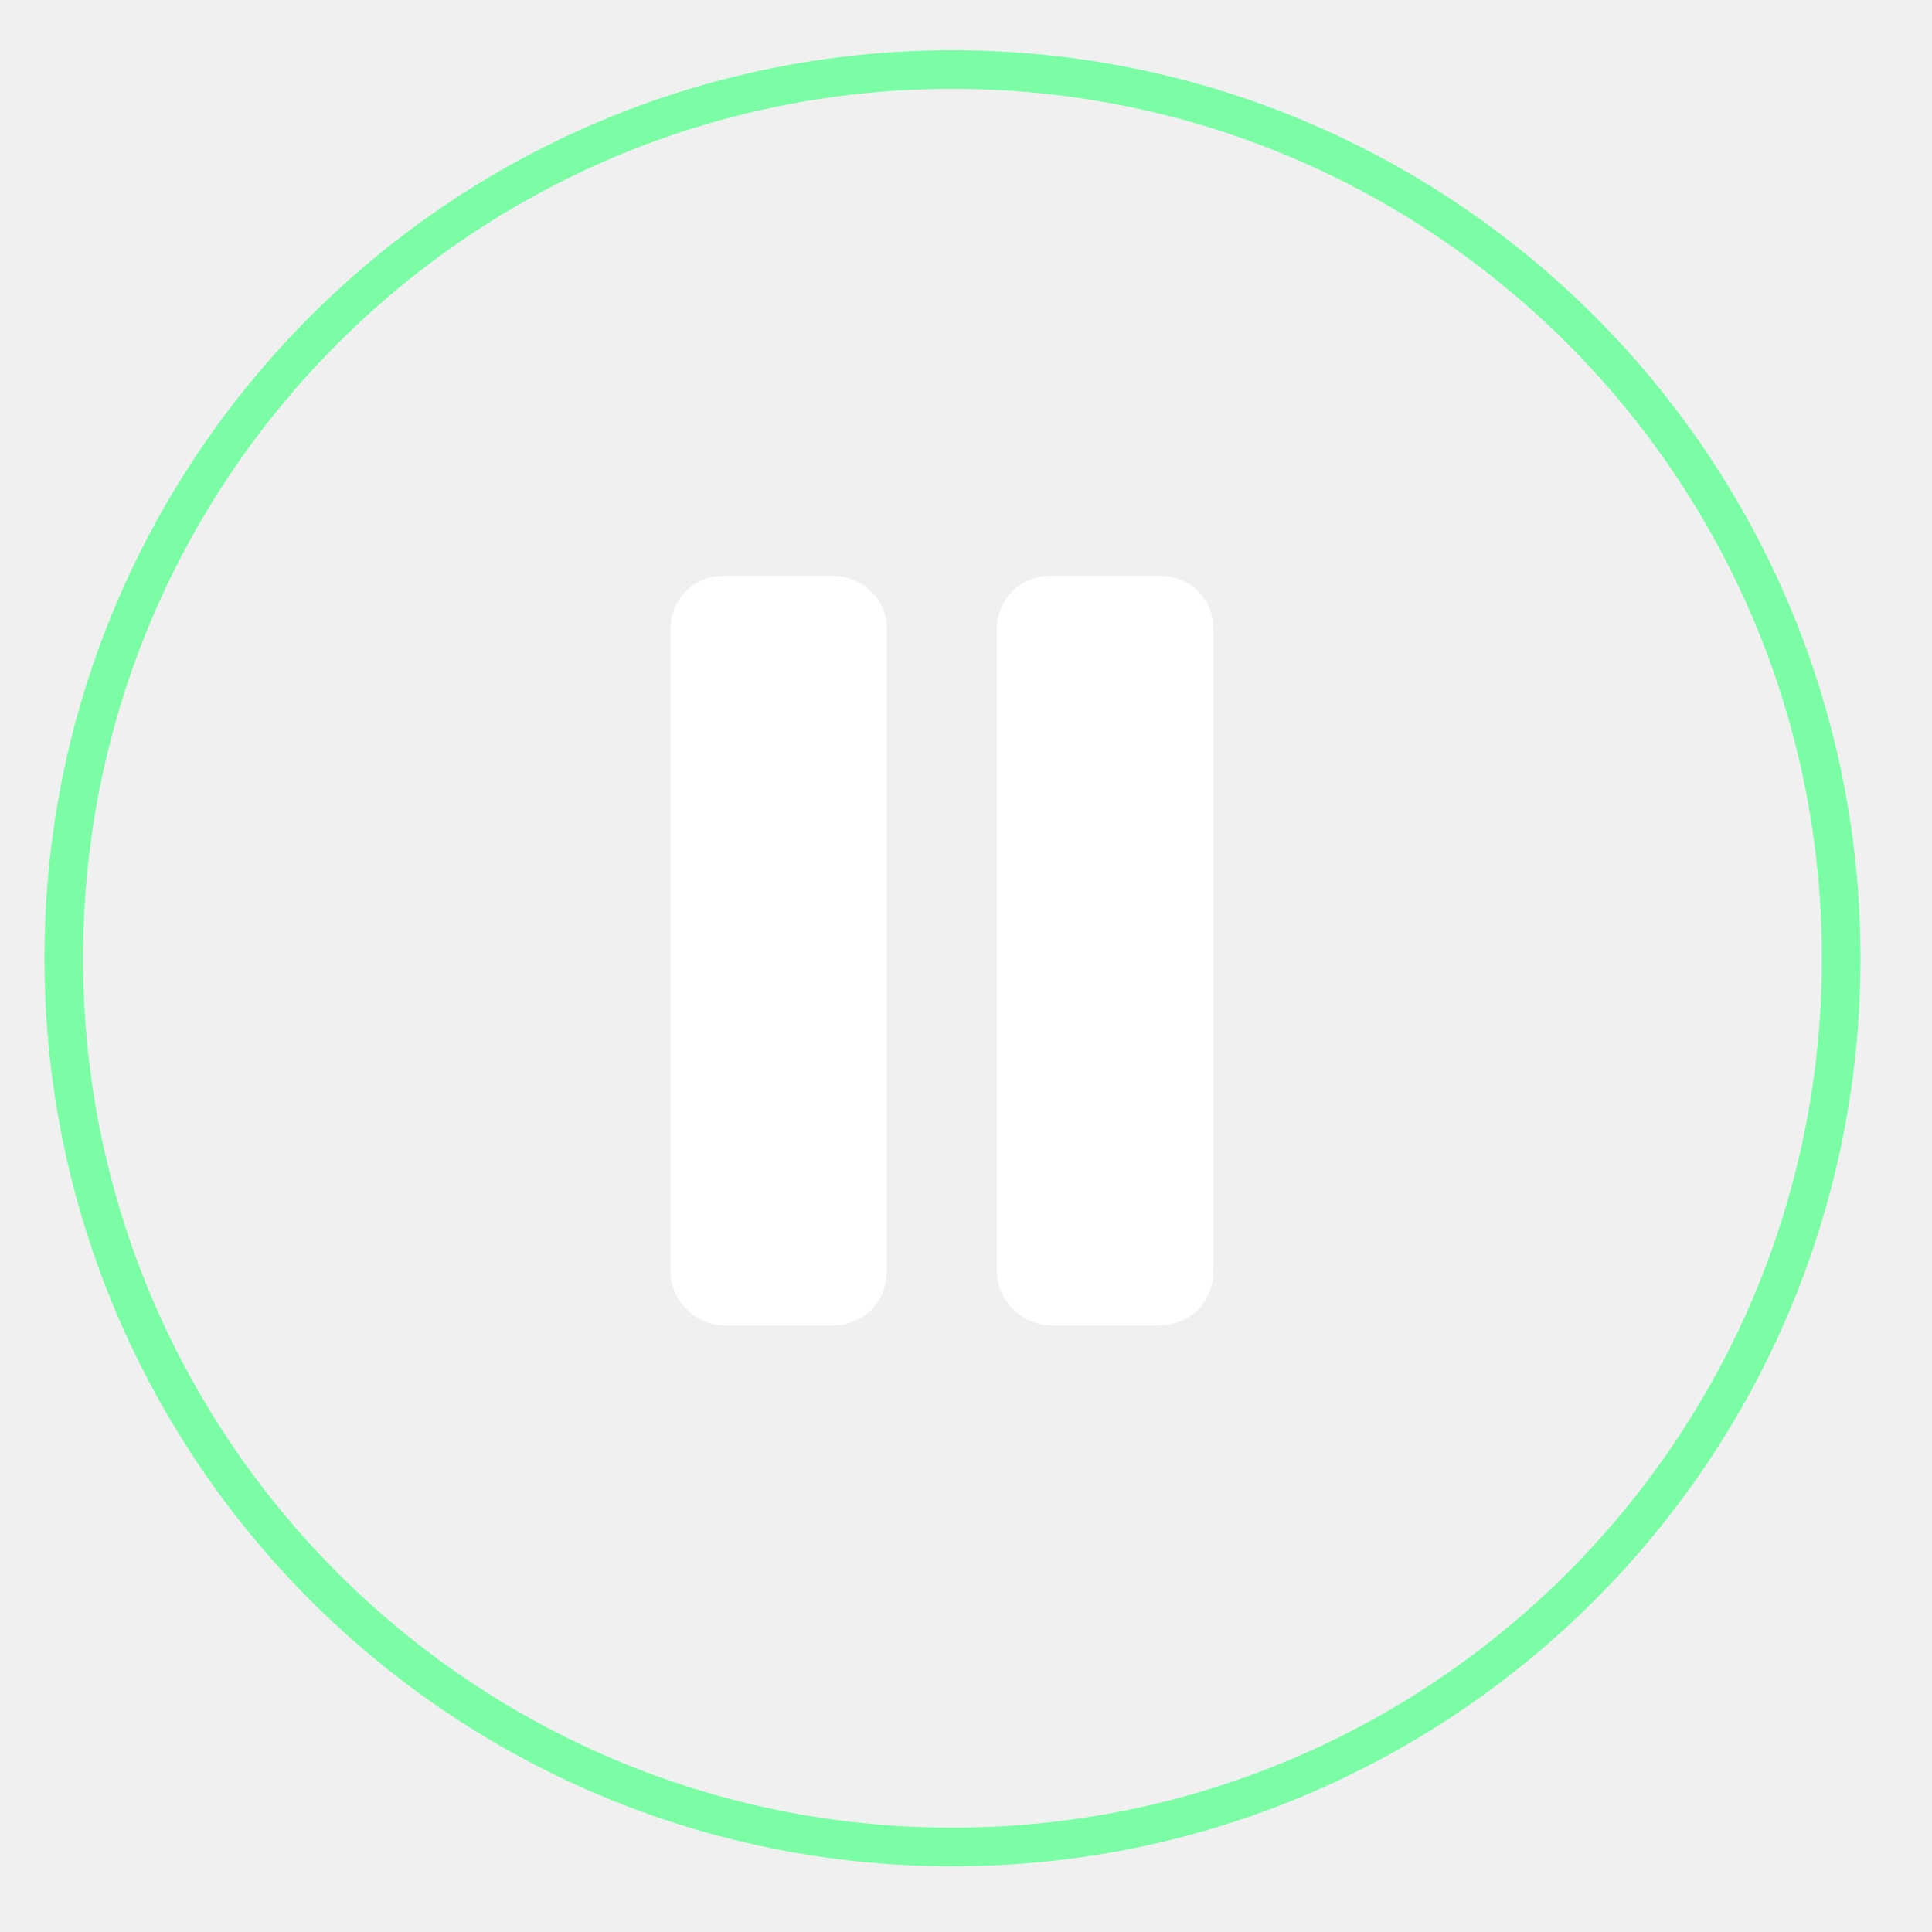
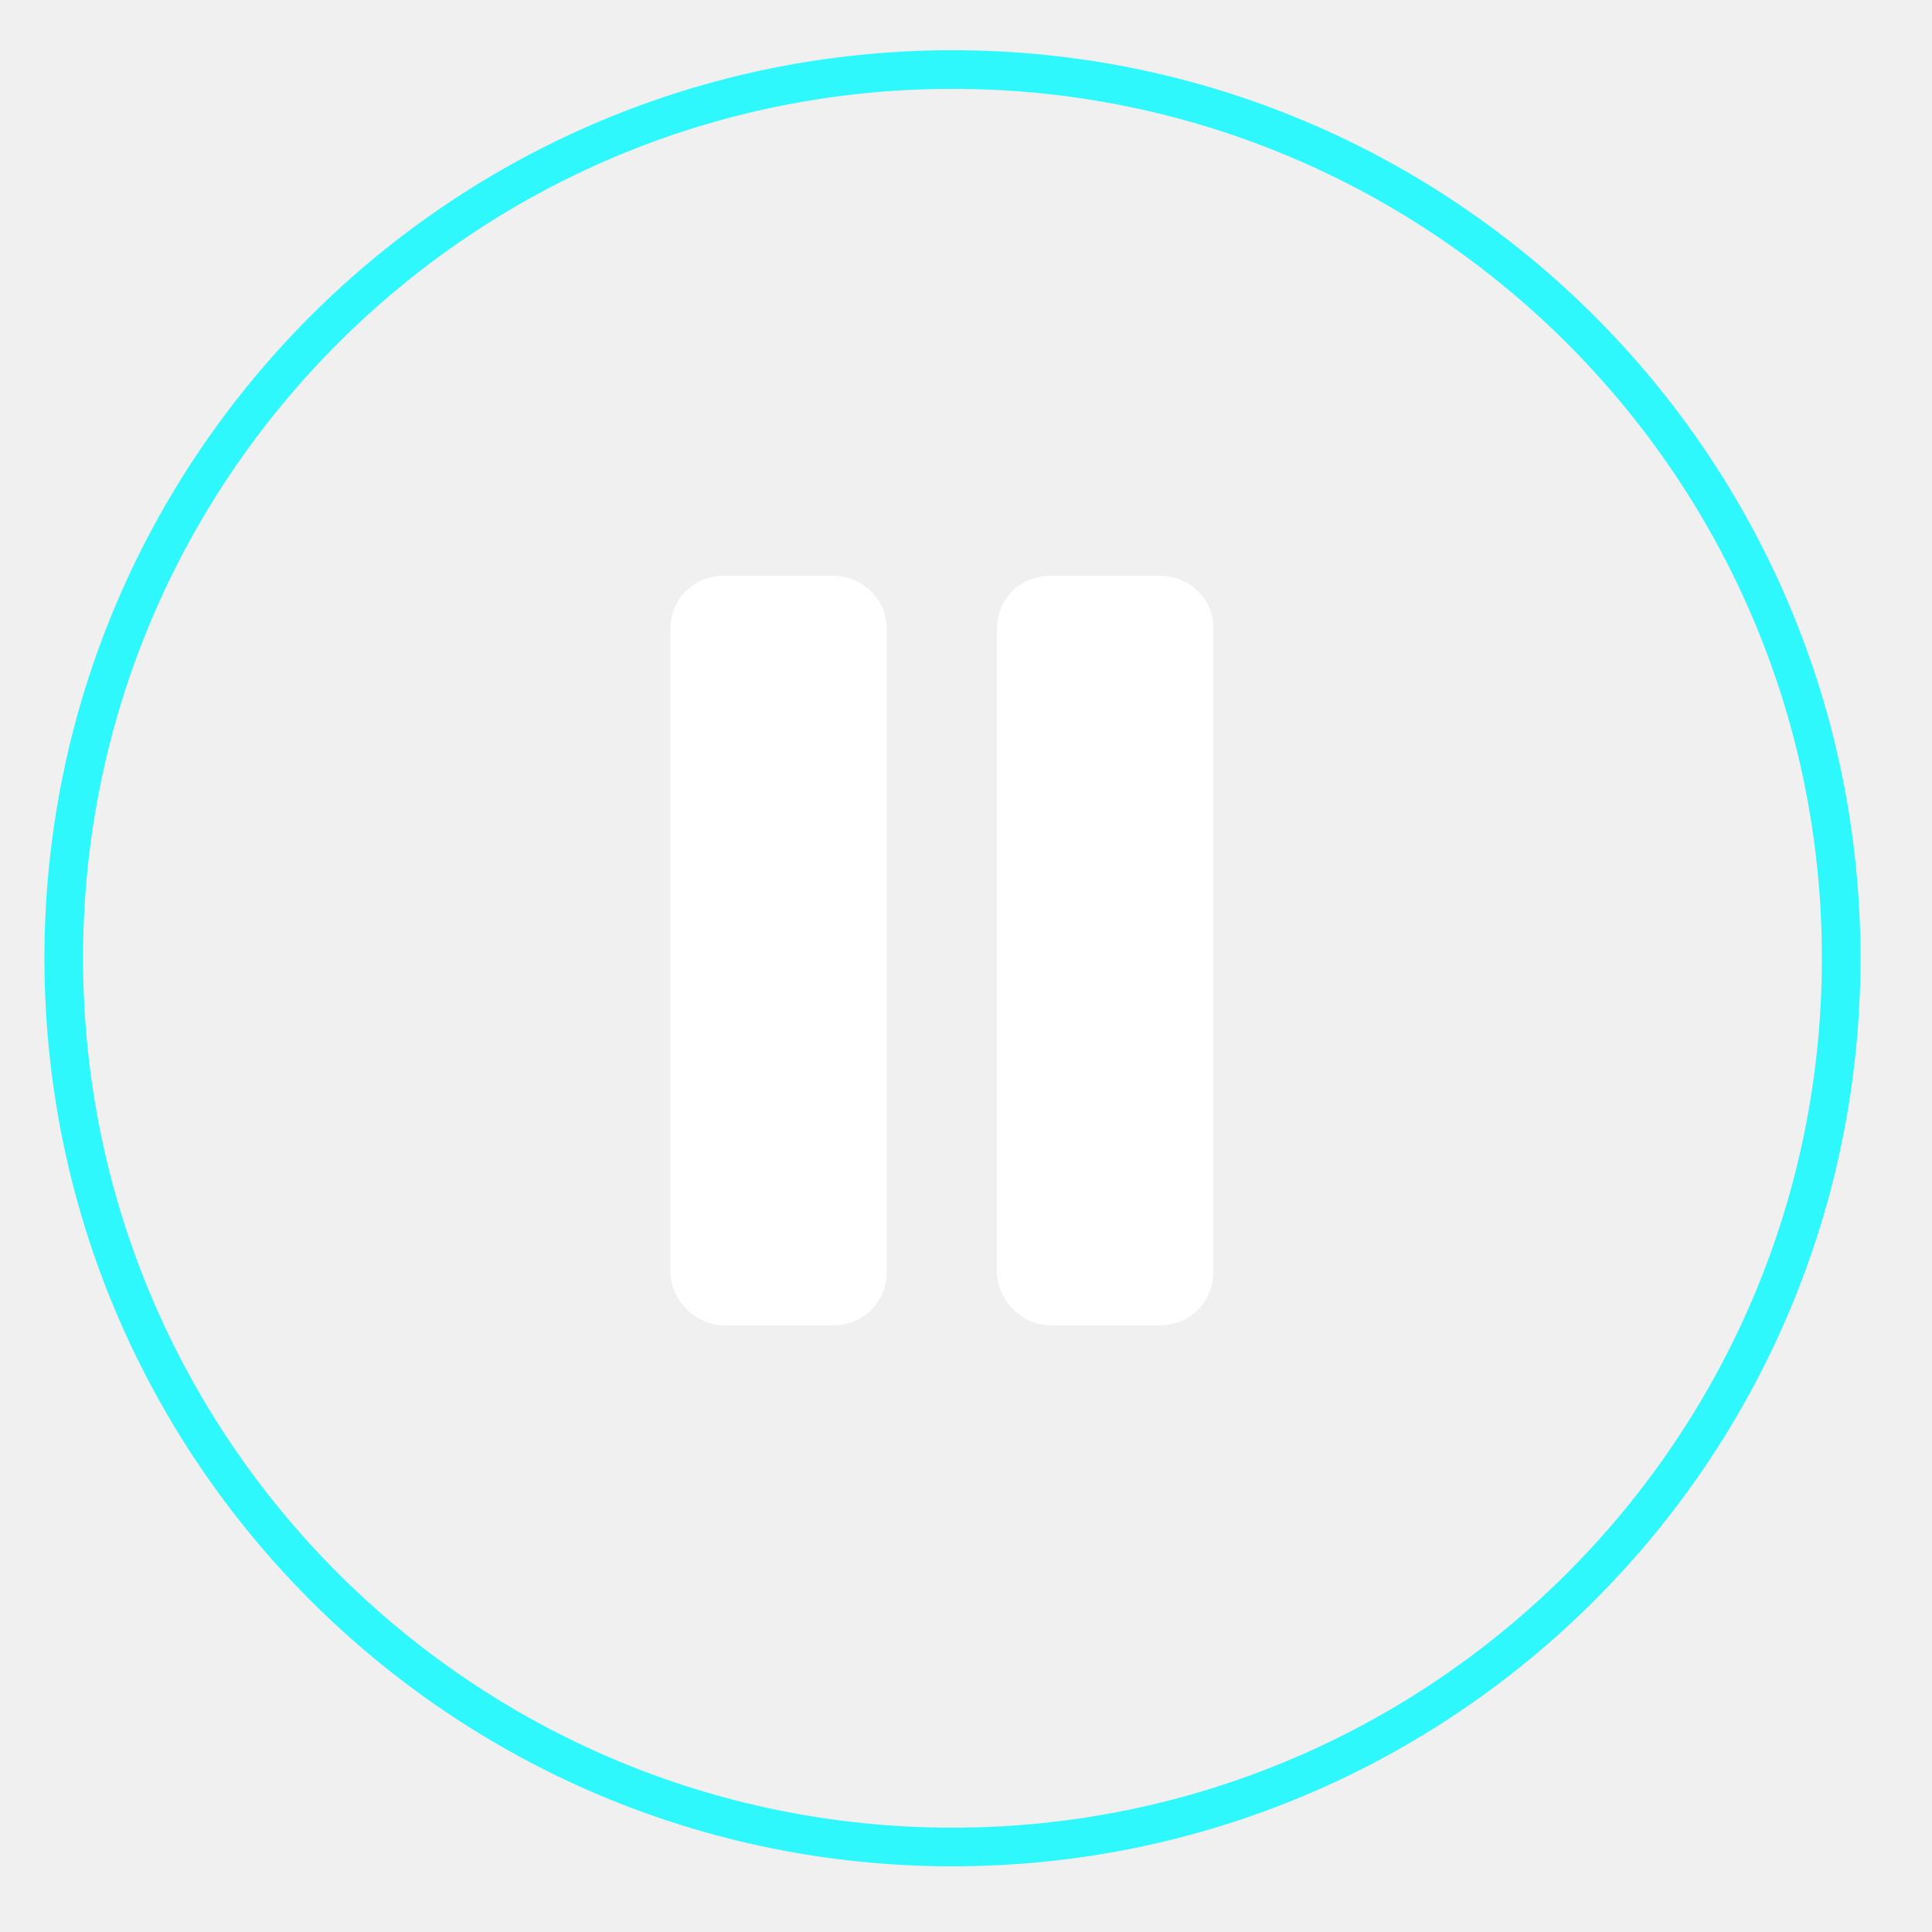
- <svg xmlns="http://www.w3.org/2000/svg" xmlns:ns1="&amp;ns_ai;" version="1.1" id="Layer_1" x="0px" y="0px" viewBox="0 0 100 100" style="enable-background:new 0 0 100 100;" xml:space="preserve">
-   <defs id="defs21" />
-   <style type="text/css" id="style3">
+ <svg xmlns="http://www.w3.org/2000/svg" version="1.1" id="Layer_1" x="0px" y="0px" viewBox="0 0 100 100" style="enable-background:new 0 0 100 100;" xml:space="preserve">
+   <style type="text/css">
	.st0{opacity:0.851;}
- 	.st1{fill:none;stroke:#66FF99;stroke-width:2;stroke-miterlimit:10;}
+ 	.st1{fill:none;stroke:#0DF9FF;stroke-width:2;stroke-miterlimit:10;}
	.st2{fill-rule:evenodd;clip-rule:evenodd;fill:#FFFFFF;}
</style>
-   <switch id="switch5">
-     <g ns1:extraneous="self" id="g7">
+   <switch>
+     <g>
      <g id="button_2_" class="st0">
-         <g id="g10">
-           <ellipse class="st1" cx="49.3" cy="49.6" rx="46" ry="46" id="ellipse12" />
+         <g>
+           <ellipse class="st1" cx="49.3" cy="49.6" rx="46" ry="46" />
        </g>
      </g>
      <g id="pause_2_">
-         <g id="g15">
-           <path class="st2" d="M43.1,29.8h-5.6c-1.6,0-2.8,1.2-2.8,2.8v33.2c0,1.5,1.3,2.8,2.8,2.8h5.6c1.6,0,2.8-1.2,2.8-2.8V32.5      C45.9,31,44.6,29.8,43.1,29.8z M60,29.8h-5.6c-1.6,0-2.8,1.2-2.8,2.8v33.2c0,1.5,1.3,2.8,2.8,2.8H60c1.6,0,2.8-1.2,2.8-2.8V32.5      C62.8,31,61.6,29.8,60,29.8z" id="path17" />
+         <g>
+           <path class="st2" d="M43.1,29.8h-5.6c-1.6,0-2.8,1.2-2.8,2.8v33.2c0,1.5,1.3,2.8,2.8,2.8h5.6c1.6,0,2.8-1.2,2.8-2.8V32.5      C45.9,31,44.6,29.8,43.1,29.8z M60,29.8h-5.6c-1.6,0-2.8,1.2-2.8,2.8v33.2c0,1.5,1.3,2.8,2.8,2.8H60c1.6,0,2.8-1.2,2.8-2.8V32.5      C62.8,31,61.6,29.8,60,29.8z" />
        </g>
      </g>
    </g>
  </switch>
</svg>
